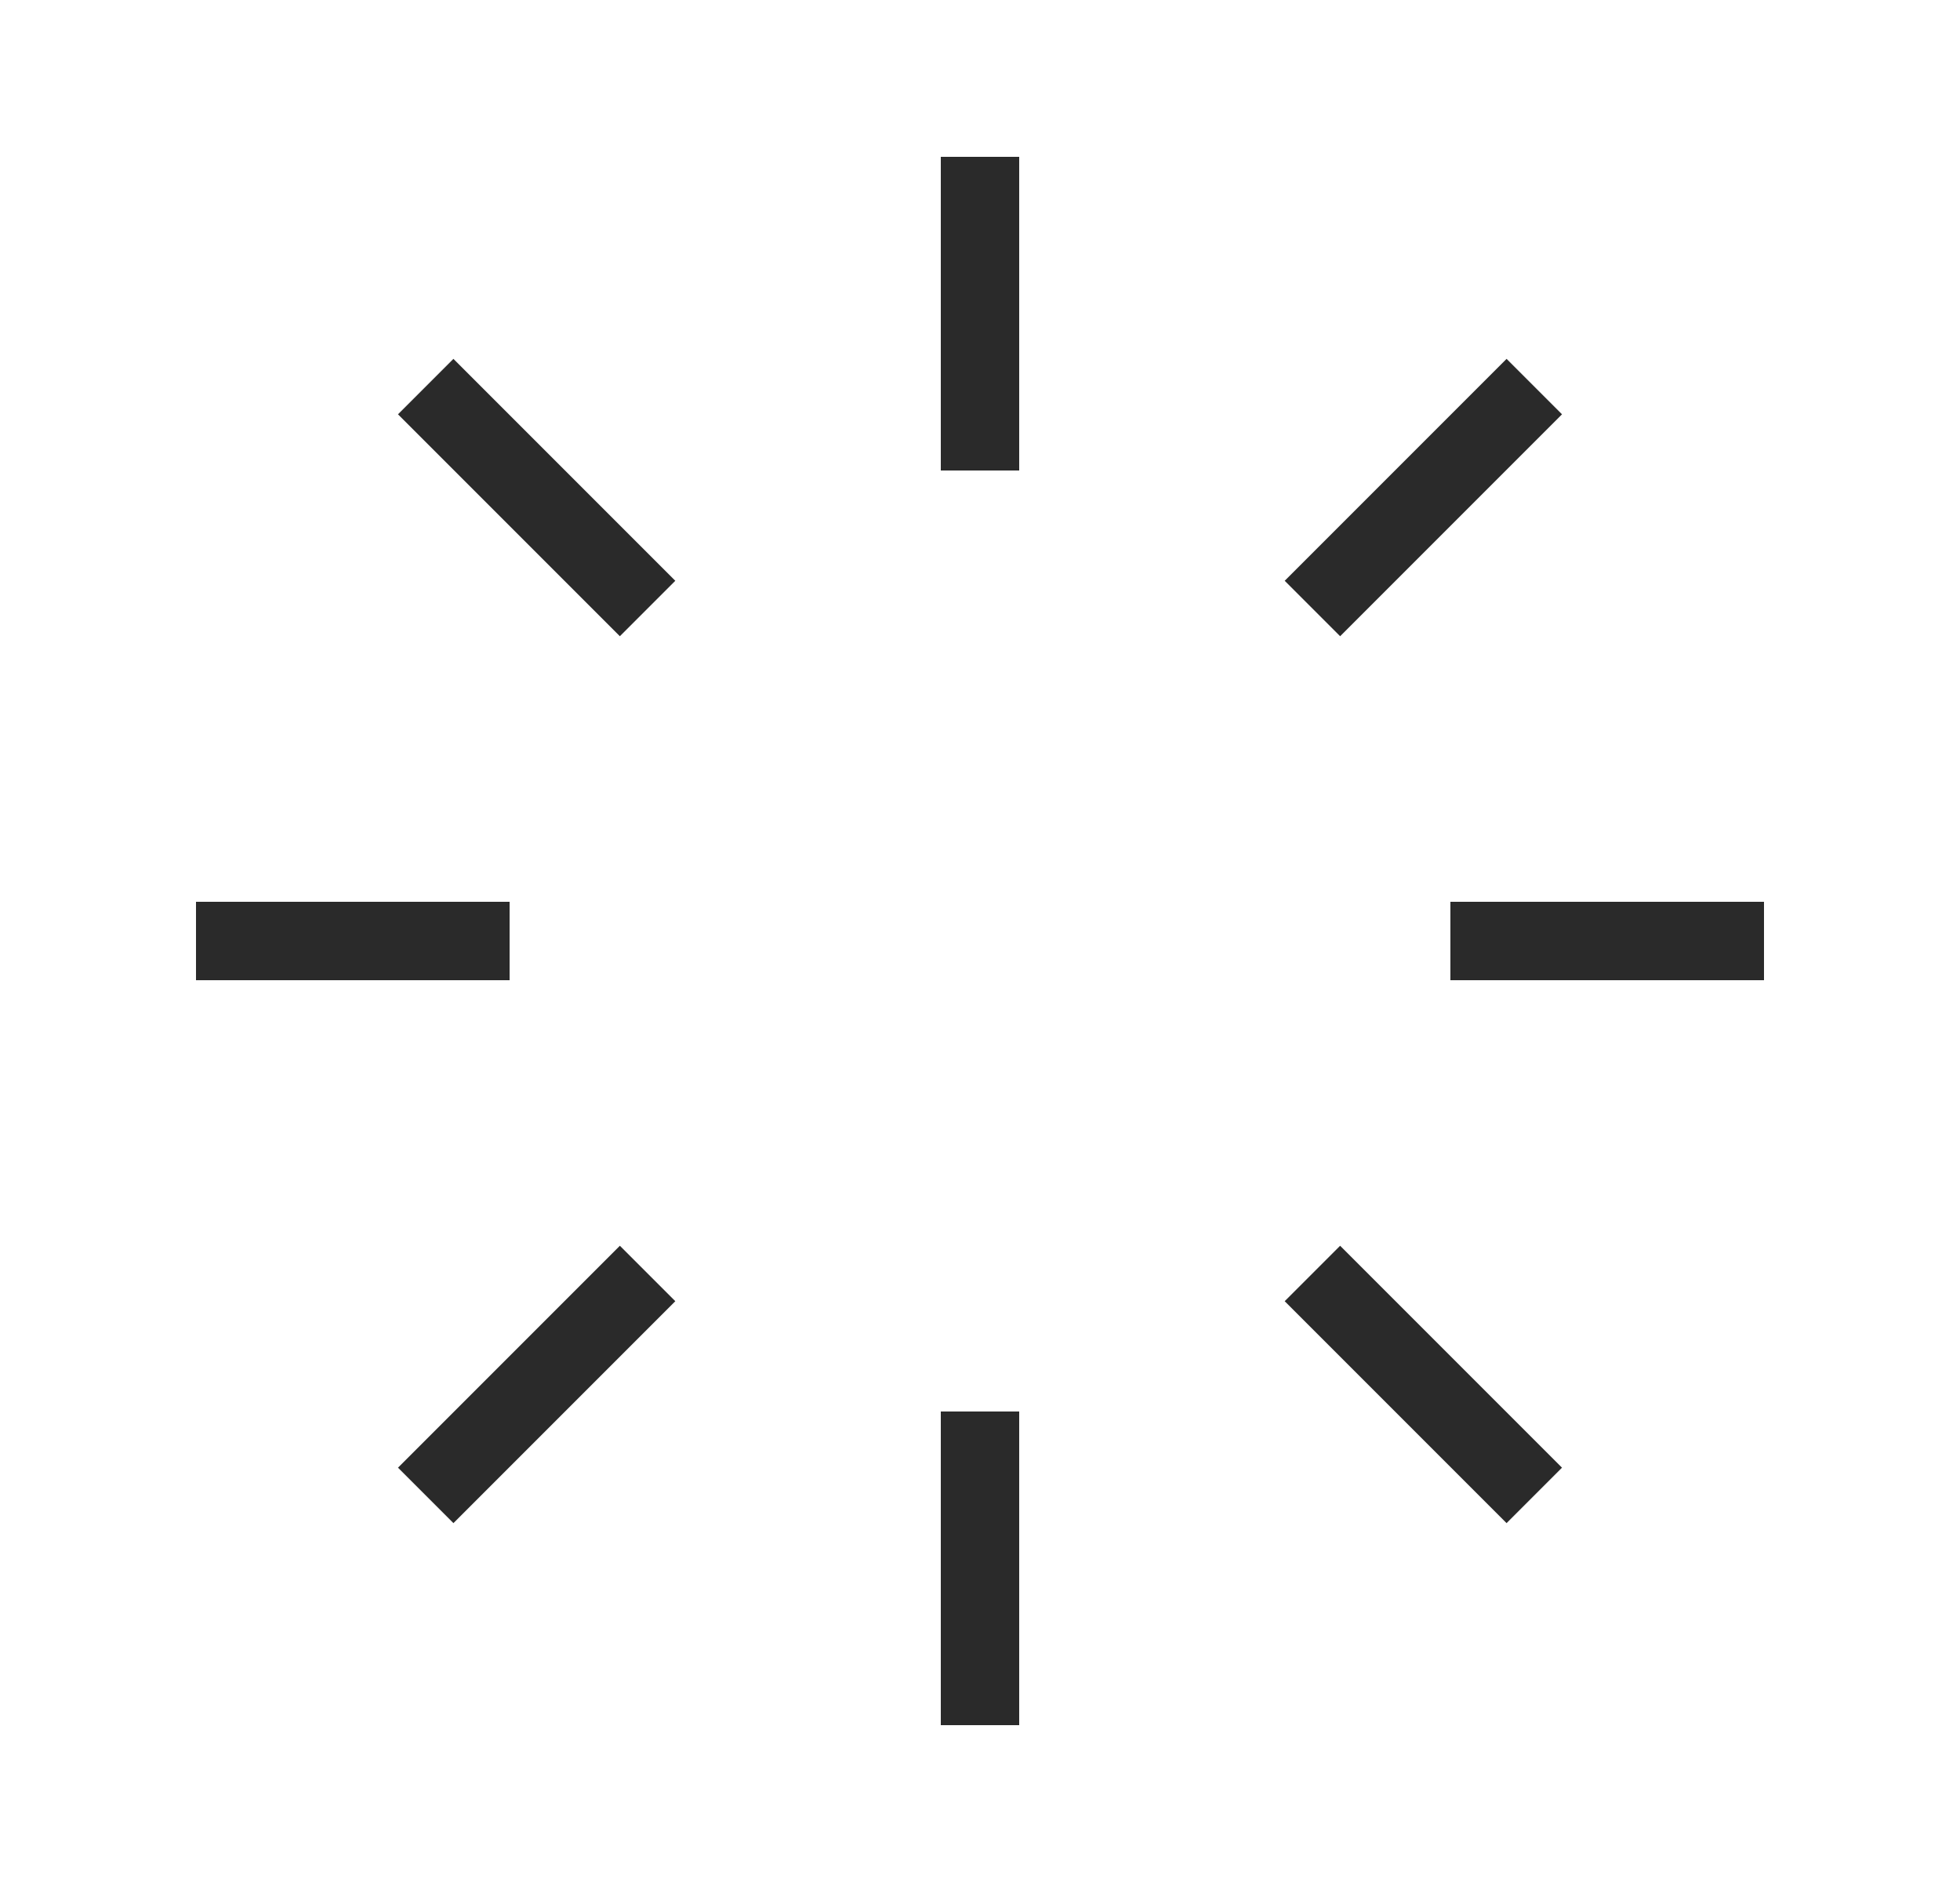
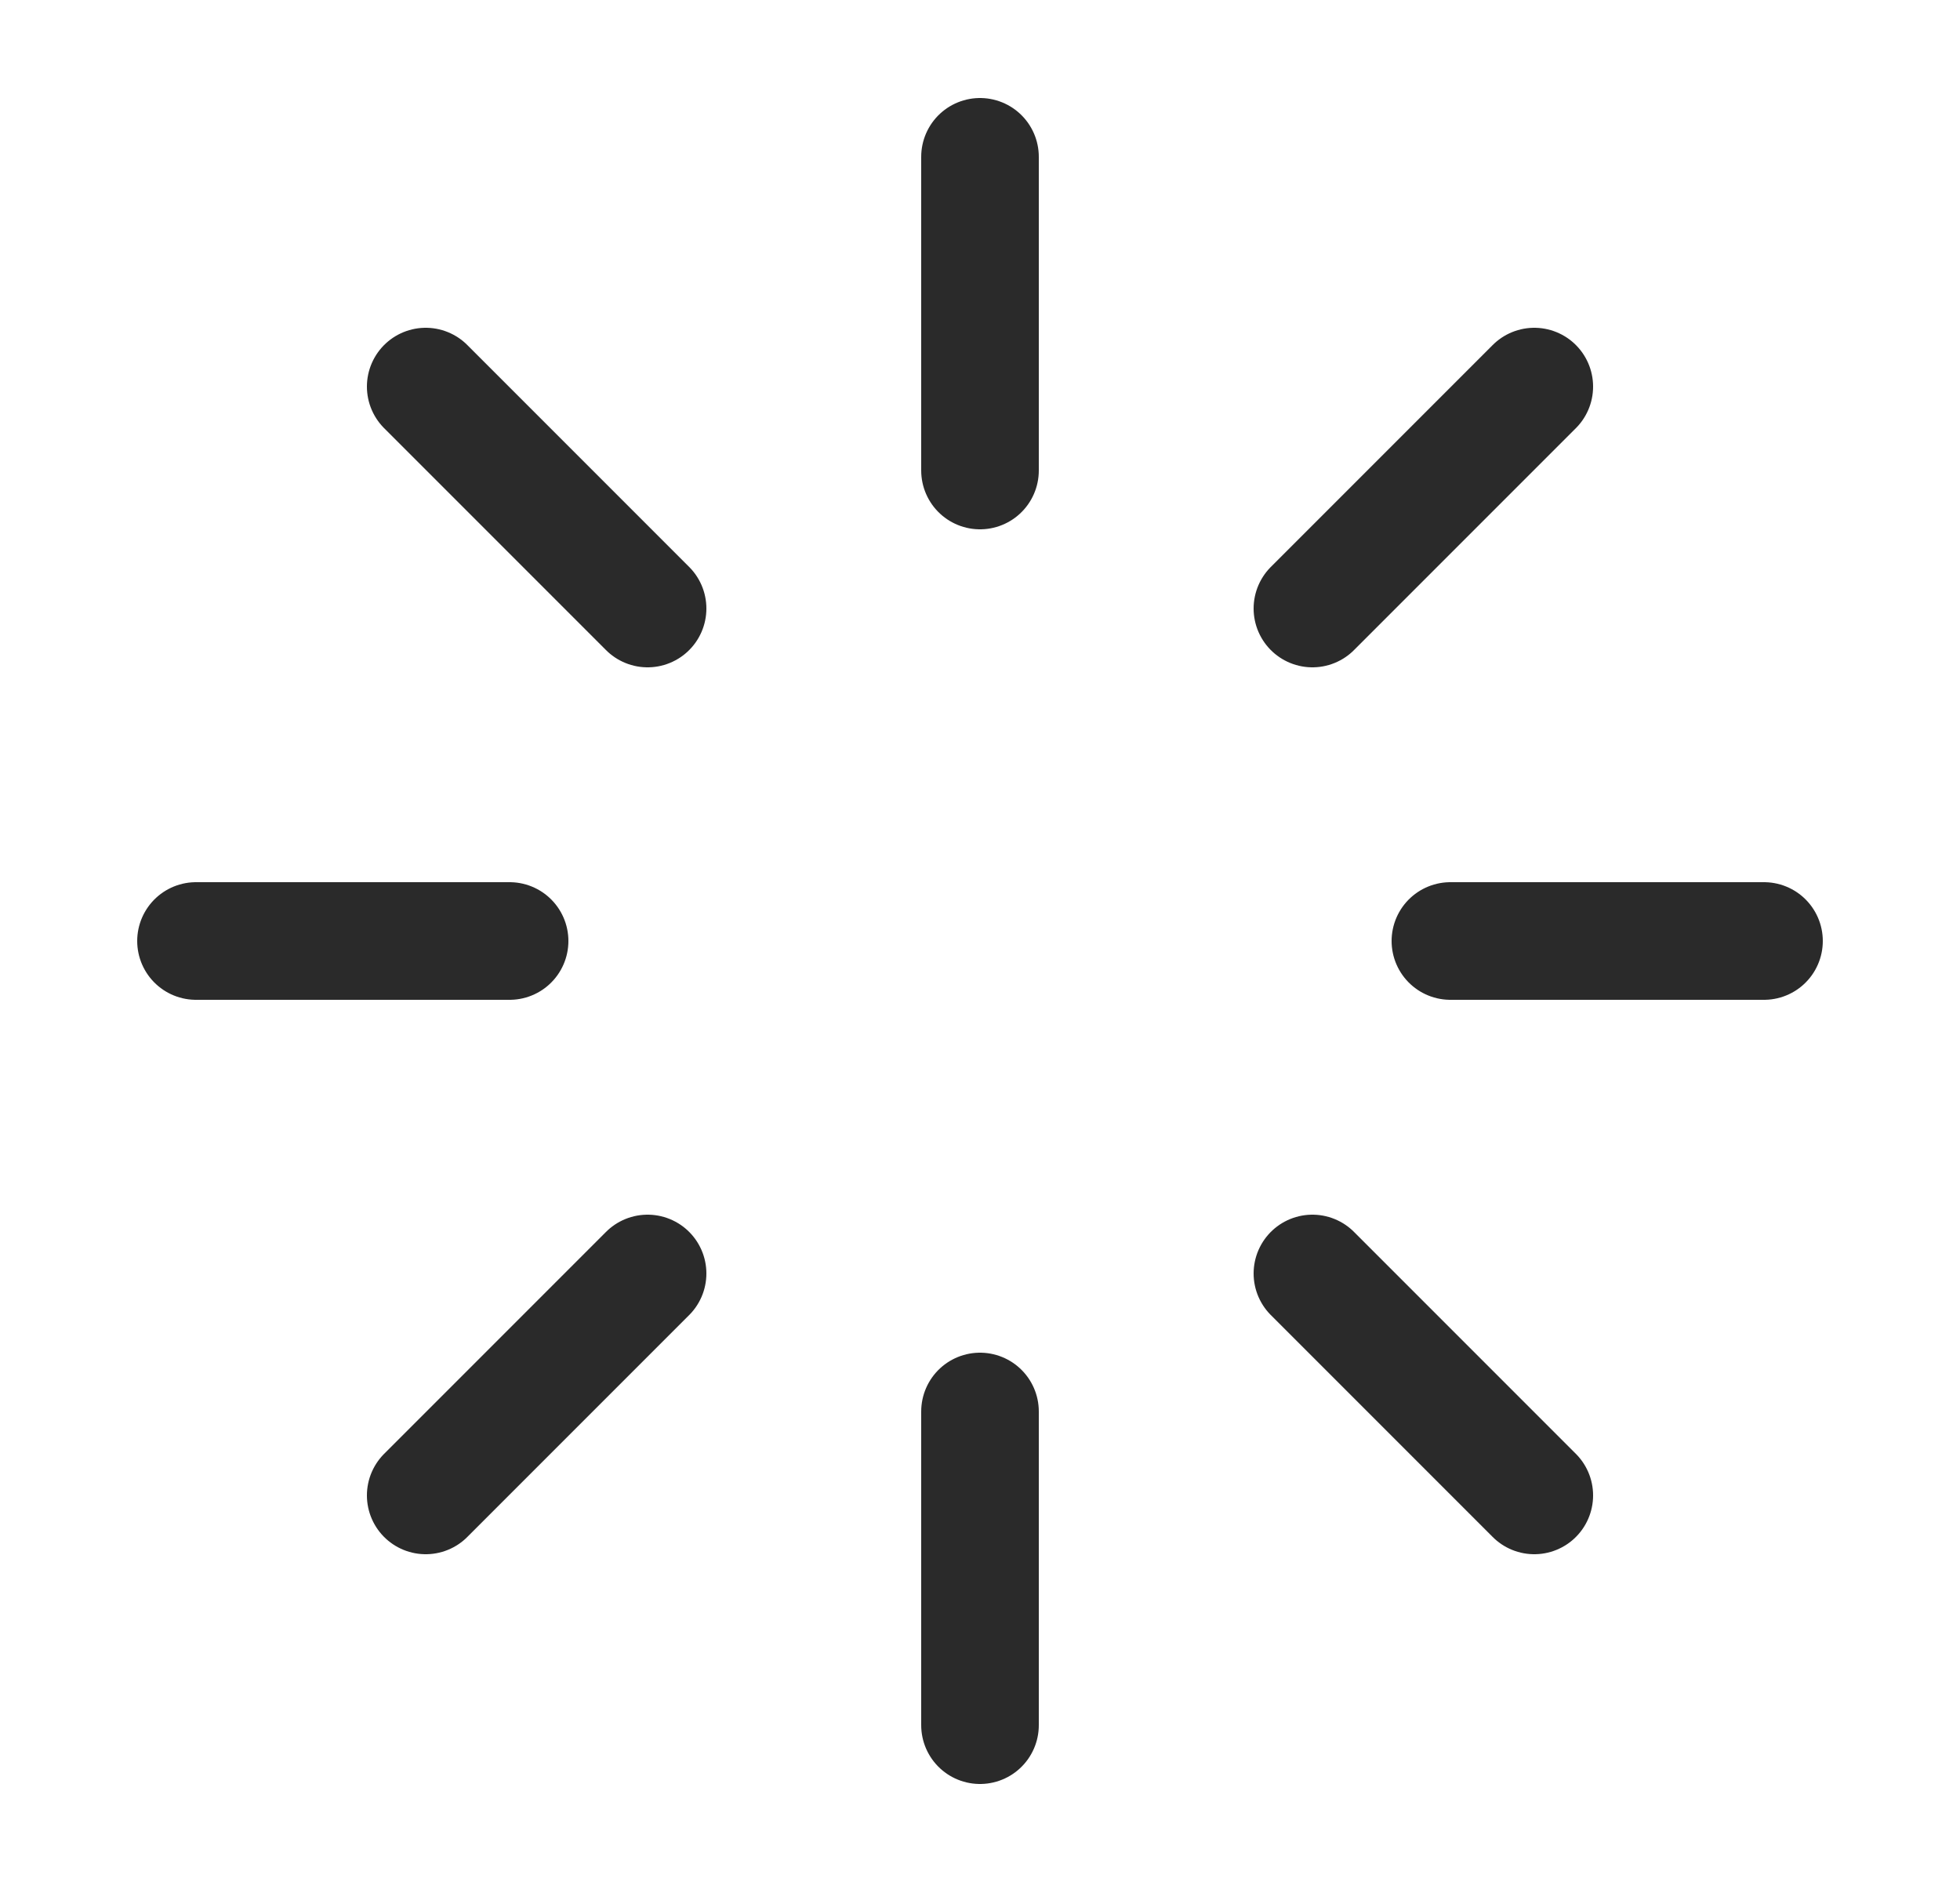
<svg xmlns="http://www.w3.org/2000/svg" viewBox="0 0 25 24" fill="none">
-   <path d="M12.5 2V6" stroke="#2A2A2A" strokeWidth="1.5" strokeLinecap="round" strokeLinejoin="round" />
-   <path d="M12.5 18V22" stroke="#2A2A2A" strokeWidth="1.5" strokeLinecap="round" strokeLinejoin="round" />
-   <path d="M5.43 4.93L8.26 7.76" stroke="#2A2A2A" strokeWidth="1.5" strokeLinecap="round" strokeLinejoin="round" />
-   <path d="M16.74 16.24L19.57 19.07" stroke="#2A2A2A" strokeWidth="1.5" strokeLinecap="round" strokeLinejoin="round" />
-   <path d="M2.5 12H6.5" stroke="#2A2A2A" strokeWidth="1.5" strokeLinecap="round" strokeLinejoin="round" />
-   <path d="M18.5 12H22.5" stroke="#2A2A2A" strokeWidth="1.5" strokeLinecap="round" strokeLinejoin="round" />
-   <path d="M5.43 19.07L8.26 16.24" stroke="#2A2A2A" strokeWidth="1.5" strokeLinecap="round" strokeLinejoin="round" />
-   <path d="M16.74 7.76L19.57 4.93" stroke="#2A2A2A" strokeWidth="1.5" strokeLinecap="round" strokeLinejoin="round" />
+   <path d="M12.5 2V6" stroke="#2A2A2A" stroke-width="1.5" stroke-linecap="round" stroke-linejoin="round" />
+   <path d="M12.5 18V22" stroke="#2A2A2A" stroke-width="1.5" stroke-linecap="round" stroke-linejoin="round" />
+   <path d="M5.43 4.93L8.26 7.76" stroke="#2A2A2A" stroke-width="1.5" stroke-linecap="round" stroke-linejoin="round" />
+   <path d="M16.74 16.24L19.57 19.07" stroke="#2A2A2A" stroke-width="1.5" stroke-linecap="round" stroke-linejoin="round" />
+   <path d="M2.5 12H6.5" stroke="#2A2A2A" stroke-width="1.5" stroke-linecap="round" stroke-linejoin="round" />
+   <path d="M18.5 12H22.5" stroke="#2A2A2A" stroke-width="1.5" stroke-linecap="round" stroke-linejoin="round" />
+   <path d="M5.43 19.07L8.26 16.24" stroke="#2A2A2A" stroke-width="1.5" stroke-linecap="round" stroke-linejoin="round" />
+   <path d="M16.74 7.76L19.57 4.93" stroke="#2A2A2A" stroke-width="1.5" stroke-linecap="round" stroke-linejoin="round" />
</svg>
